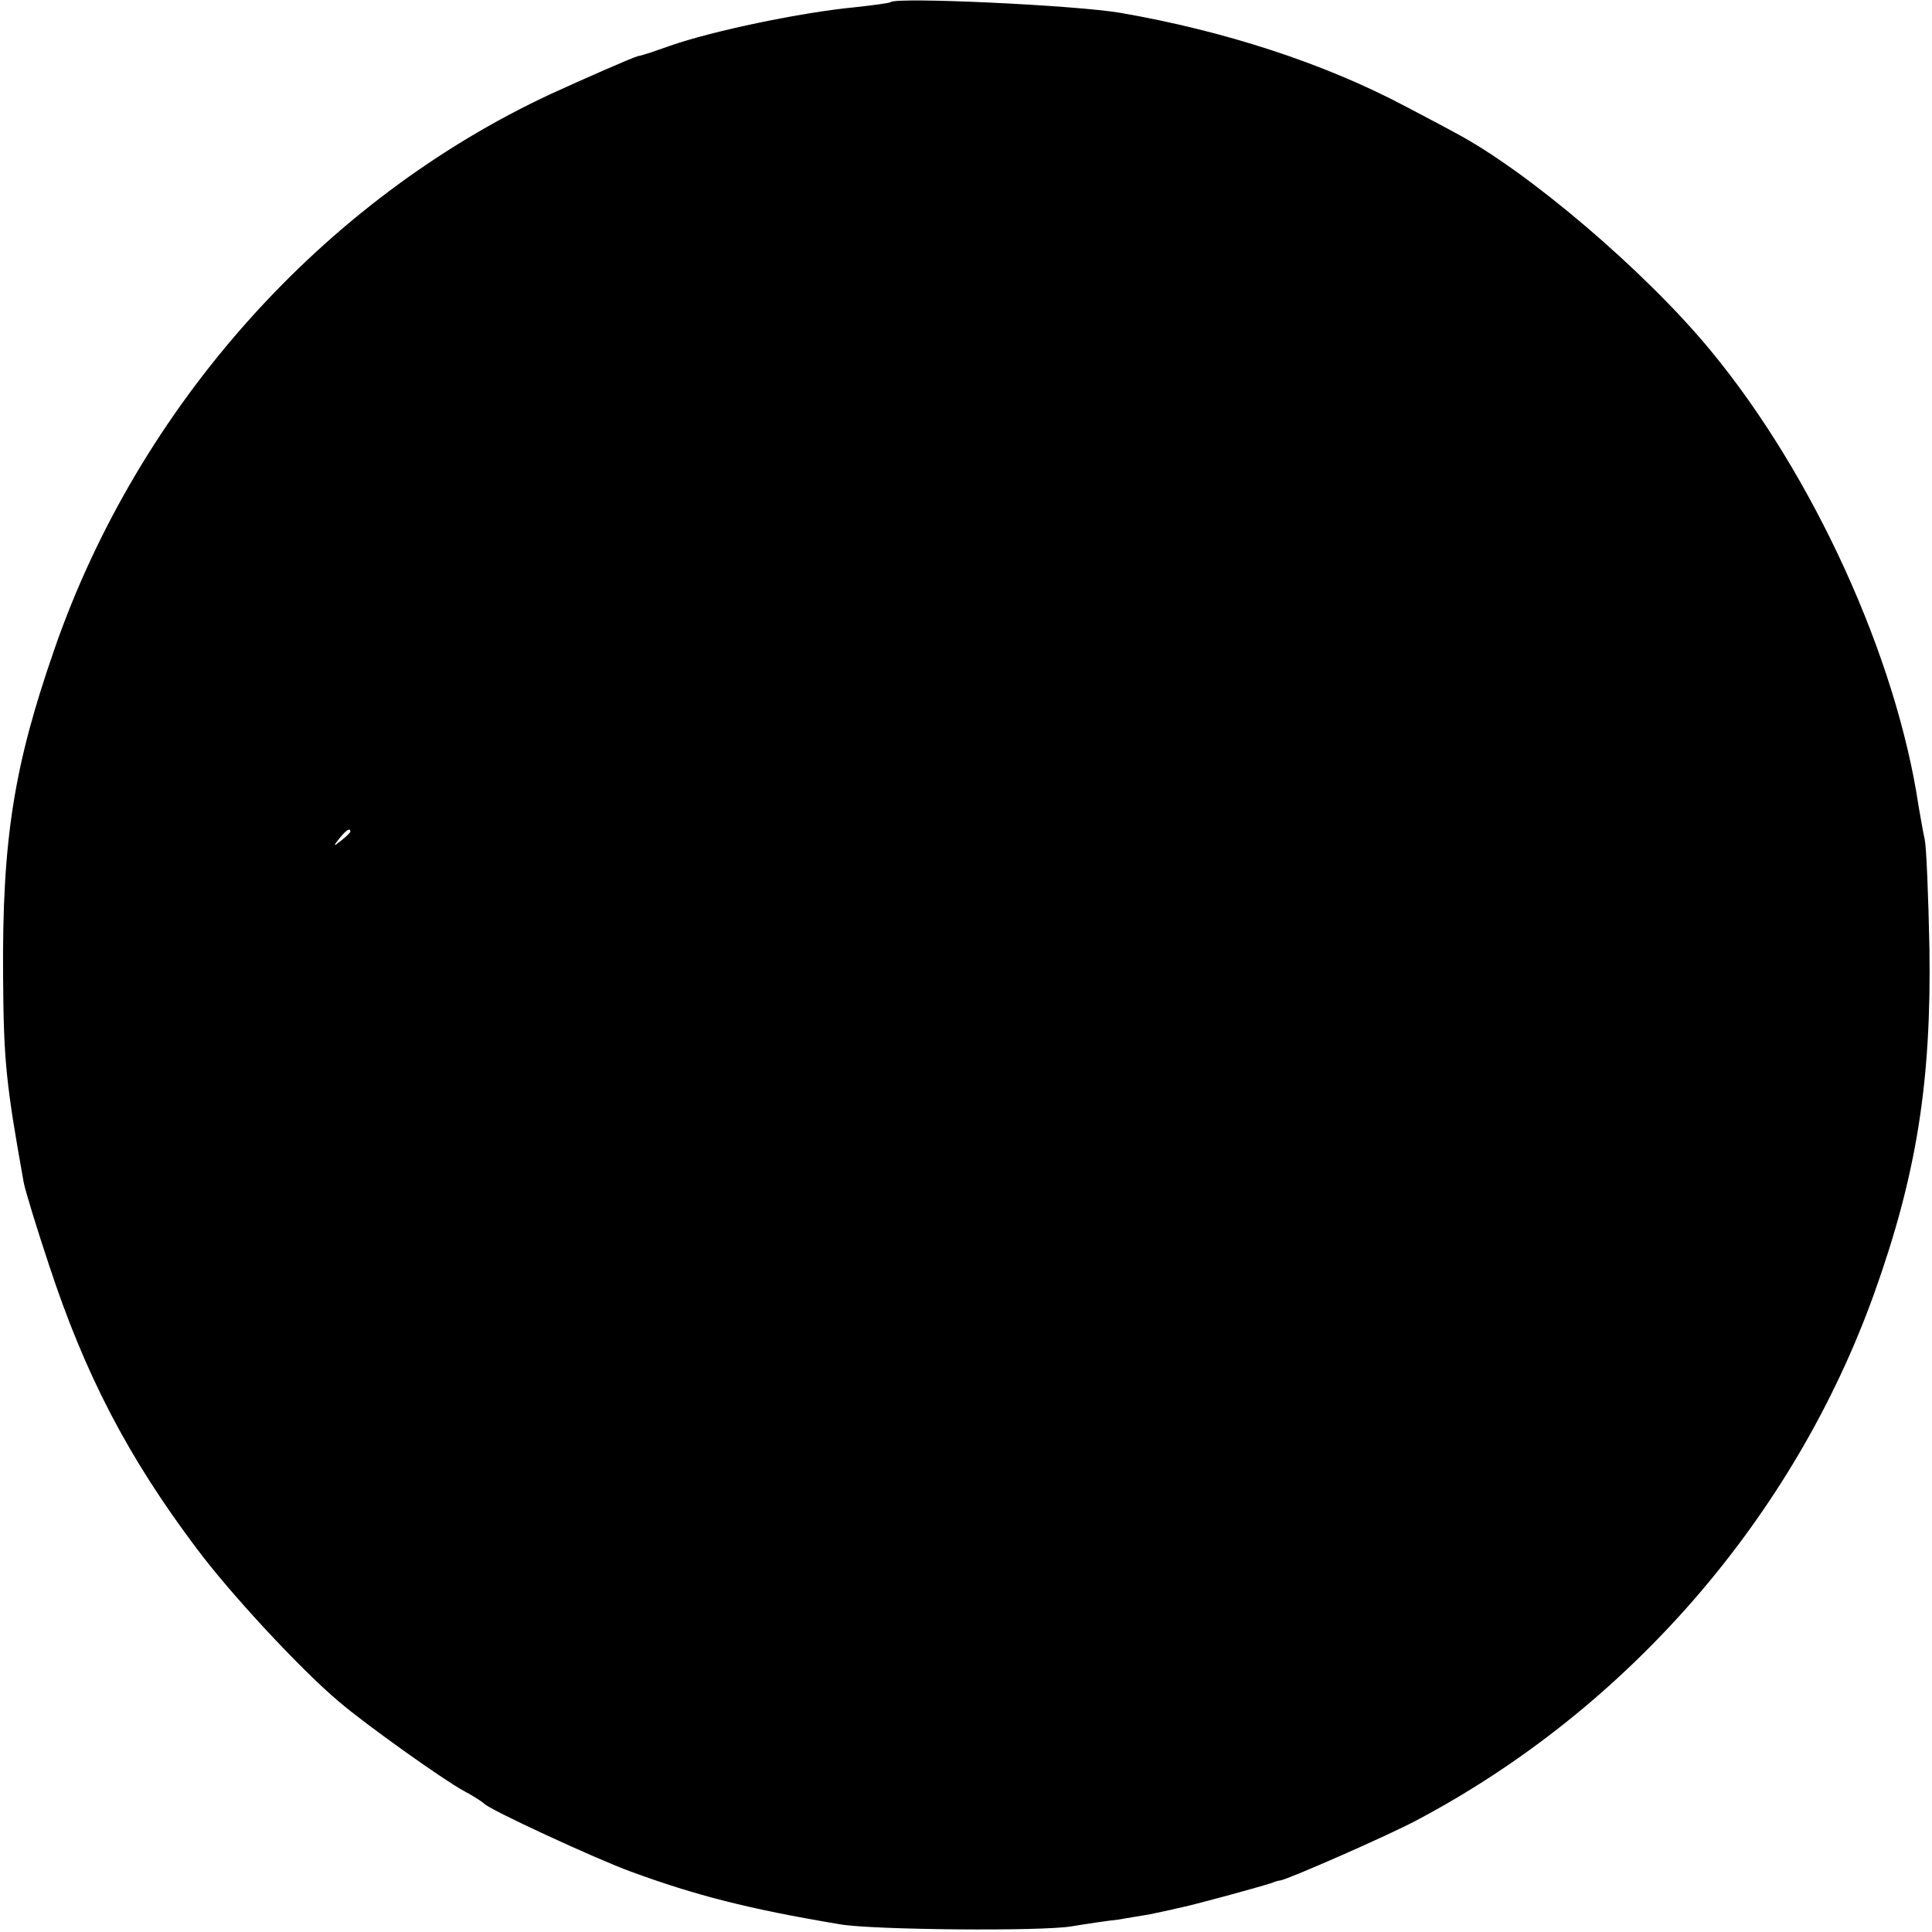
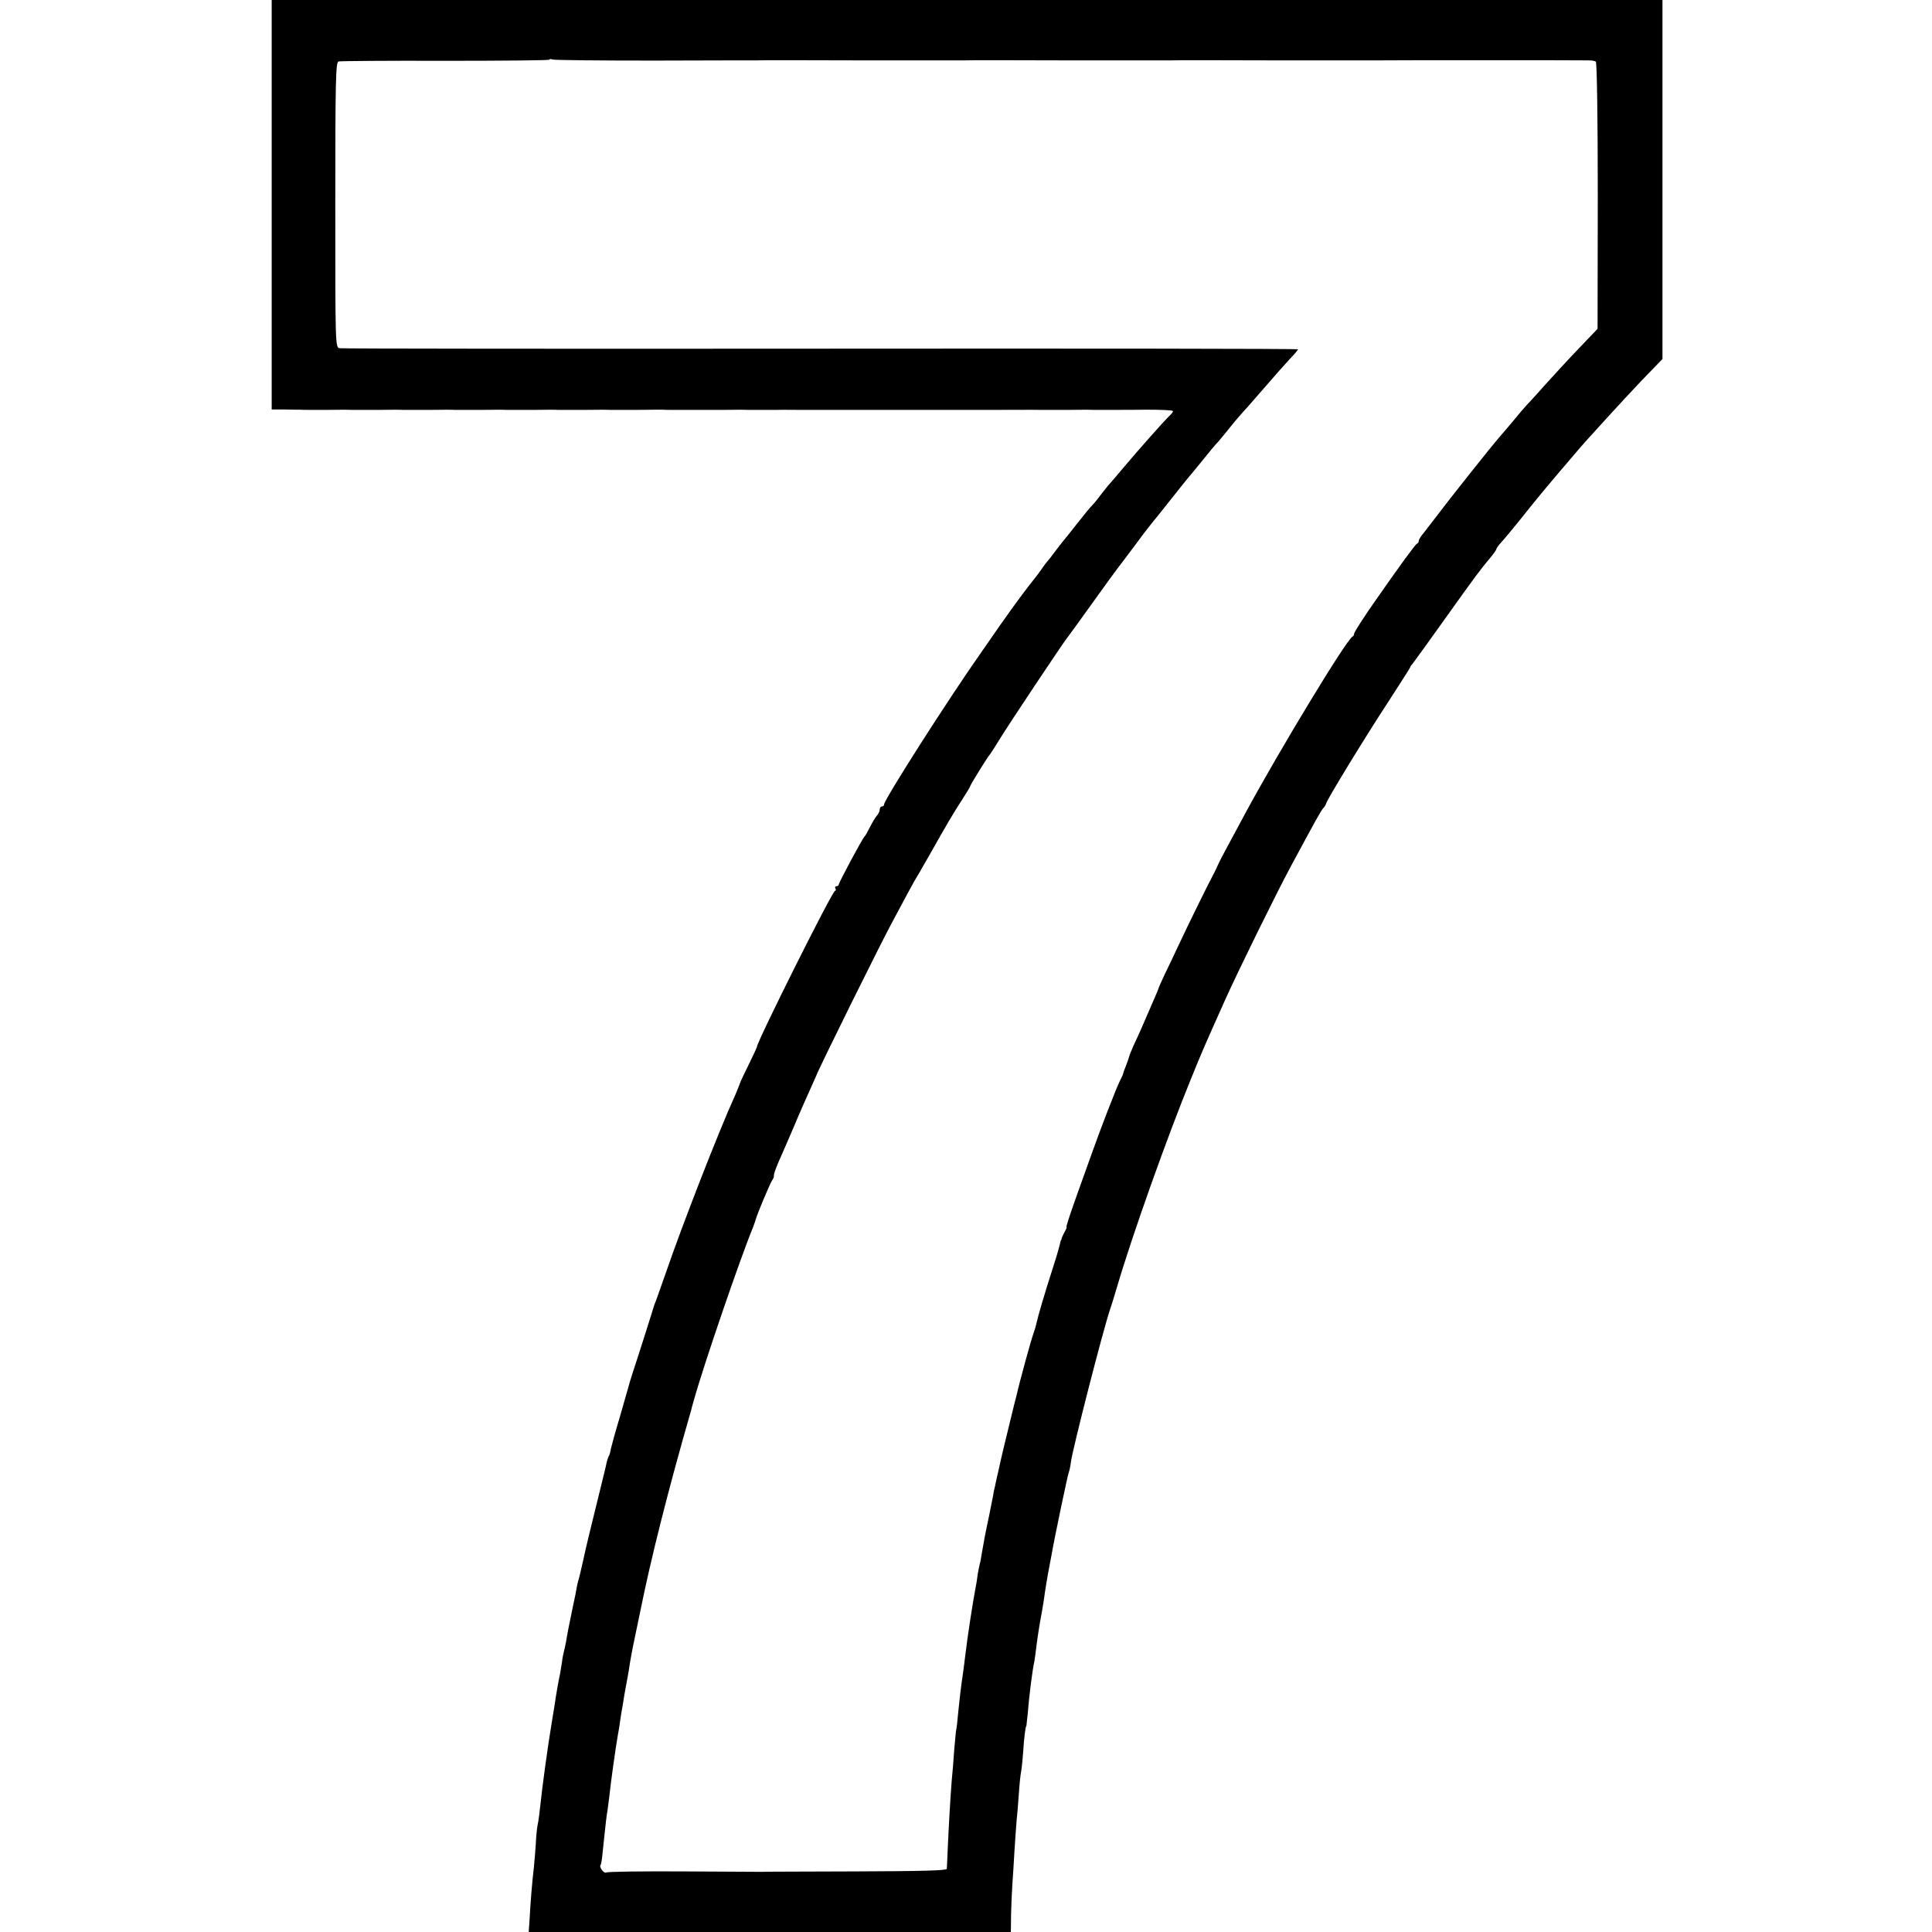
- <svg xmlns="http://www.w3.org/2000/svg" version="1.0" width="375pt" height="375pt" viewBox="0 0 375 375" preserveAspectRatio="xMidYMid meet">
-   <g transform="translate(0,375) scale(0.1,-0.1)" fill="#000000" stroke="none">
-     <path d="M1729 3746 c-2 -2 -33 -6 -69 -10 -105 -10 -277 -46 -360 -75 -28 -10 -51 -18 -62 -20 -9 -2 -107 -45 -168 -73 -443 -206 -800 -605 -964 -1077 -79 -227 -102 -370 -100 -636 1 -166 6 -210 40 -400 3 -16 25 -88 49 -160 70 -213 153 -373 287 -551 64 -86 202 -235 276 -297 50 -43 203 -152 242 -173 19 -10 37 -22 40 -25 9 -11 214 -106 285 -132 126 -46 226 -72 405 -102 61 -11 392 -14 450 -4 30 5 71 11 90 13 19 3 46 8 60 10 14 3 39 8 55 12 27 5 151 39 183 49 7 3 14 5 17 5 17 3 211 88 265 117 410 217 732 588 888 1023 82 229 111 411 107 670 -2 102 -6 196 -9 210 -3 13 -8 42 -12 65 -43 289 -204 643 -404 885 -127 154 -355 348 -495 422 -16 9 -60 32 -96 51 -158 84 -352 147 -554 182 -87 15 -434 31 -446 21z m-1049 -1610 c0 -2 -8 -10 -17 -17 -16 -13 -17 -12 -4 4 13 16 21 21 21 13z" />
+ <svg xmlns="http://www.w3.org/2000/svg" version="1.0" width="896pt" height="896pt" viewBox="0 0 896 896" preserveAspectRatio="xMidYMid meet">
+   <g transform="translate(0,896) scale(0.1,-0.1)" fill="#000000" stroke="none">
+     <path d="M1260 8011 l0 -950 58 0 c31 -1 64 -1 72 -1 8 -1 62 -1 120 -1 58 1 112 1 120 0 8 0 62 0 120 0 58 1 112 1 120 0 8 0 62 0 120 0 58 1 112 1 120 0 8 0 62 0 120 0 58 1 112 1 120 0 8 0 62 0 120 0 58 1 112 1 120 0 8 0 62 0 120 0 58 1 112 1 120 0 8 0 62 0 120 0 58 1 113 1 123 1 9 -1 46 -1 82 -1 36 0 71 0 78 0 6 0 59 0 117 0 58 1 112 1 120 0 8 0 62 0 120 0 58 1 112 0 120 0 12 0 833 0 880 0 26 0 224 1 240 0 8 0 62 0 120 0 58 1 112 1 120 0 17 0 215 0 245 1 68 0 120 -2 124 -6 3 -2 -4 -12 -15 -22 -27 -26 -139 -152 -219 -247 -22 -26 -48 -57 -59 -69 -10 -11 -30 -37 -45 -56 -14 -19 -31 -39 -37 -45 -6 -5 -38 -44 -70 -85 -32 -41 -61 -77 -64 -80 -3 -3 -18 -23 -35 -45 -16 -22 -34 -45 -40 -51 -5 -6 -17 -22 -25 -34 -8 -12 -23 -32 -32 -43 -33 -41 -85 -111 -114 -152 -12 -16 -71 -100 -131 -187 -155 -220 -453 -687 -453 -709 0 -5 -4 -9 -10 -9 -5 0 -10 -6 -10 -14 0 -8 -6 -21 -13 -28 -6 -7 -21 -31 -32 -53 -11 -22 -22 -42 -26 -45 -9 -8 -119 -213 -119 -222 0 -4 -5 -8 -11 -8 -5 0 -8 -4 -5 -9 4 -5 3 -11 -2 -13 -15 -6 -362 -700 -362 -724 0 -2 -17 -39 -38 -82 -21 -42 -39 -80 -40 -85 -1 -4 -11 -29 -22 -55 -78 -171 -248 -609 -321 -822 -22 -63 -43 -122 -46 -130 -3 -8 -7 -17 -8 -20 -2 -9 -86 -273 -102 -320 -8 -25 -16 -52 -18 -60 -2 -8 -20 -71 -40 -140 -21 -69 -39 -136 -42 -149 -2 -14 -6 -28 -9 -33 -3 -4 -7 -17 -10 -28 -6 -29 -9 -40 -52 -215 -22 -88 -48 -196 -57 -240 -10 -44 -20 -87 -23 -95 -2 -8 -6 -22 -7 -30 -1 -8 -9 -51 -19 -95 -21 -101 -25 -123 -31 -160 -3 -16 -8 -37 -10 -45 -2 -8 -7 -31 -9 -50 -3 -19 -7 -44 -9 -55 -5 -20 -18 -94 -23 -130 -2 -11 -7 -47 -13 -80 -21 -125 -46 -309 -56 -405 -3 -30 -8 -68 -12 -85 -3 -16 -7 -55 -8 -85 -2 -30 -6 -80 -9 -110 -8 -66 -16 -164 -20 -242 l-4 -58 1118 0 1118 0 1 83 c1 45 4 107 6 137 2 30 7 102 10 160 4 58 8 121 10 140 2 19 7 73 10 120 3 47 8 92 10 100 2 8 7 51 10 95 5 72 11 120 15 120 0 0 3 25 6 55 7 88 22 205 31 245 2 11 5 34 7 50 6 51 16 118 28 180 6 33 12 74 14 90 2 17 9 55 14 85 6 30 13 69 16 85 16 92 77 381 81 388 2 4 7 24 9 44 8 62 150 617 183 713 5 14 19 59 31 100 68 233 235 703 346 973 50 123 55 135 159 367 57 127 236 491 303 615 119 221 136 251 148 266 8 8 14 19 14 22 0 12 180 307 287 470 56 87 103 160 103 162 0 3 7 13 15 22 8 10 74 102 147 204 139 195 165 230 211 284 15 18 27 36 27 39 0 4 11 19 25 34 14 15 50 59 81 97 73 92 117 145 189 230 101 118 109 128 135 156 14 15 54 59 90 99 36 40 107 116 157 169 l93 96 0 833 0 832 -3225 0 -3225 0 0 -949z m1773 668 c254 1 469 1 477 1 8 1 224 1 480 0 256 0 472 0 480 0 8 1 224 1 480 0 256 0 472 0 480 0 8 1 224 1 480 0 256 0 472 0 480 0 20 1 948 1 978 0 13 0 28 -2 33 -6 5 -3 9 -262 9 -622 l-1 -617 -87 -91 c-48 -50 -116 -124 -152 -164 -36 -40 -76 -85 -90 -99 -14 -15 -35 -40 -48 -56 -12 -15 -45 -54 -72 -85 -45 -51 -250 -310 -310 -390 -14 -18 -35 -46 -47 -61 -13 -15 -23 -31 -23 -37 0 -6 -4 -12 -9 -14 -7 -2 -81 -104 -185 -253 -62 -88 -106 -157 -106 -164 0 -5 -3 -11 -7 -13 -27 -11 -342 -532 -494 -813 -30 -55 -68 -127 -86 -160 -18 -33 -38 -71 -44 -85 -6 -14 -15 -32 -19 -40 -19 -34 -121 -241 -160 -325 -23 -49 -54 -115 -69 -145 -14 -30 -26 -57 -27 -60 -1 -5 -7 -21 -44 -105 -27 -63 -47 -109 -72 -162 -11 -24 -21 -49 -22 -55 -2 -7 -8 -26 -15 -43 -7 -16 -12 -31 -12 -33 1 -1 -5 -15 -13 -30 -18 -34 -96 -237 -140 -362 -19 -52 -52 -146 -74 -207 -22 -62 -38 -113 -36 -113 3 0 -1 -10 -8 -22 -7 -13 -13 -26 -14 -30 -1 -5 -2 -9 -4 -10 -1 -2 -3 -11 -5 -20 -2 -9 -14 -52 -28 -95 -44 -137 -72 -232 -81 -273 -3 -14 -10 -36 -15 -50 -8 -20 -63 -220 -76 -279 -3 -9 -18 -72 -35 -141 -17 -69 -38 -156 -46 -195 -9 -38 -18 -79 -20 -90 -3 -11 -7 -29 -8 -40 -2 -11 -11 -54 -19 -95 -19 -89 -25 -123 -33 -170 -3 -19 -7 -43 -10 -53 -3 -10 -7 -32 -10 -50 -2 -18 -6 -43 -9 -57 -13 -68 -38 -228 -50 -330 -1 -14 -6 -45 -9 -70 -11 -75 -15 -112 -22 -180 -3 -36 -7 -72 -9 -80 -2 -8 -6 -53 -10 -100 -3 -47 -8 -107 -11 -135 -6 -69 -15 -234 -19 -325 -2 -41 -3 -80 -4 -87 -1 -8 -113 -11 -423 -12 -233 -1 -430 -1 -438 -2 -8 0 -171 1 -361 2 -190 1 -351 -1 -357 -5 -11 -7 -36 27 -26 36 2 3 6 25 8 49 8 77 17 163 21 189 3 14 7 50 11 80 5 54 30 230 39 281 3 14 7 41 10 60 2 19 7 45 9 59 3 14 7 41 10 60 3 19 8 45 10 56 2 12 7 39 11 60 8 56 18 107 30 164 7 34 14 66 25 120 48 240 133 576 234 925 1 6 8 30 15 55 44 158 214 655 274 800 5 14 11 30 12 35 6 24 68 171 76 181 5 7 9 16 8 20 -2 8 15 53 41 109 5 11 29 67 54 125 24 58 57 132 72 165 15 33 28 62 29 65 4 18 307 631 359 725 18 33 48 89 67 125 19 36 42 76 51 90 8 14 29 50 46 80 96 170 107 188 155 263 20 31 37 59 37 62 0 5 82 138 90 145 3 3 23 34 45 70 38 63 296 450 315 473 6 7 52 71 103 142 51 72 123 171 161 220 37 50 78 103 89 119 12 16 30 38 39 50 23 28 24 29 93 116 32 41 67 84 76 95 10 11 41 49 70 85 29 36 55 67 58 70 4 3 24 27 46 54 39 49 67 82 103 121 10 11 47 54 83 95 35 41 83 95 106 120 24 25 43 47 43 50 0 3 -996 4 -2212 3 -1217 -1 -2222 0 -2233 2 -20 4 -20 11 -20 665 0 580 2 661 15 665 8 2 230 4 493 3 262 0 480 2 484 5 3 4 10 4 15 1 5 -3 217 -5 471 -5z" />
  </g>
</svg>
